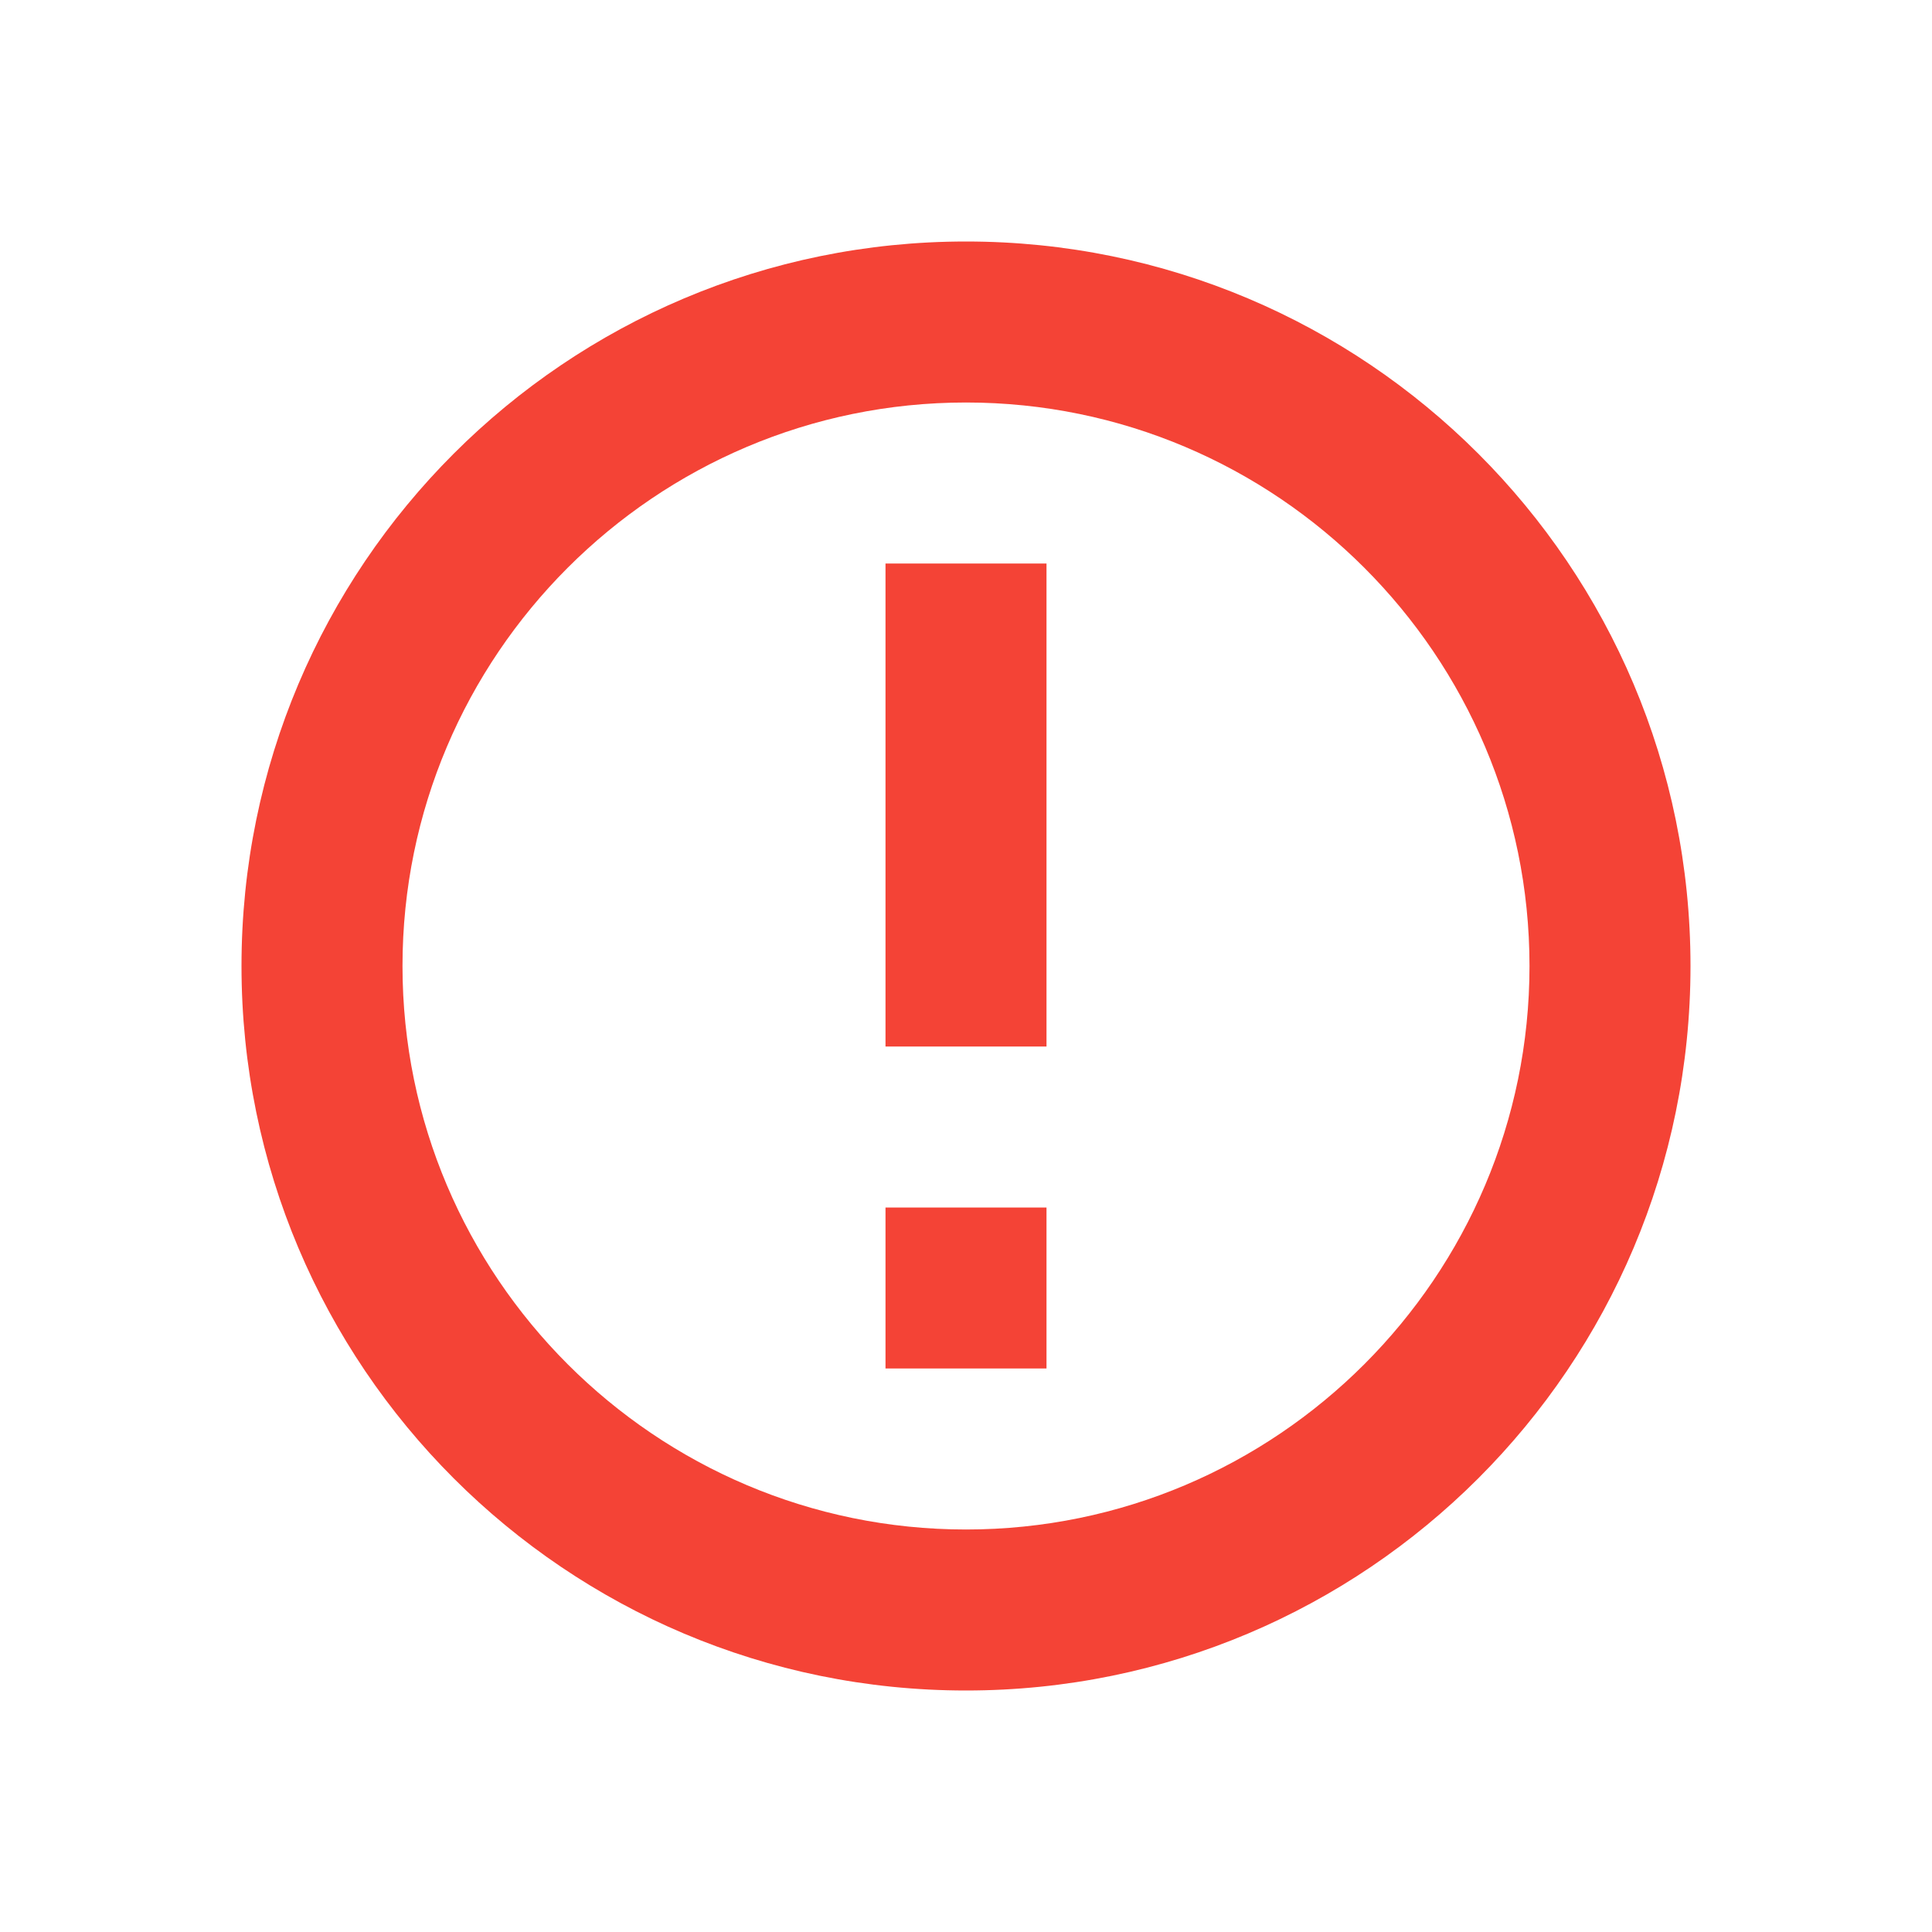
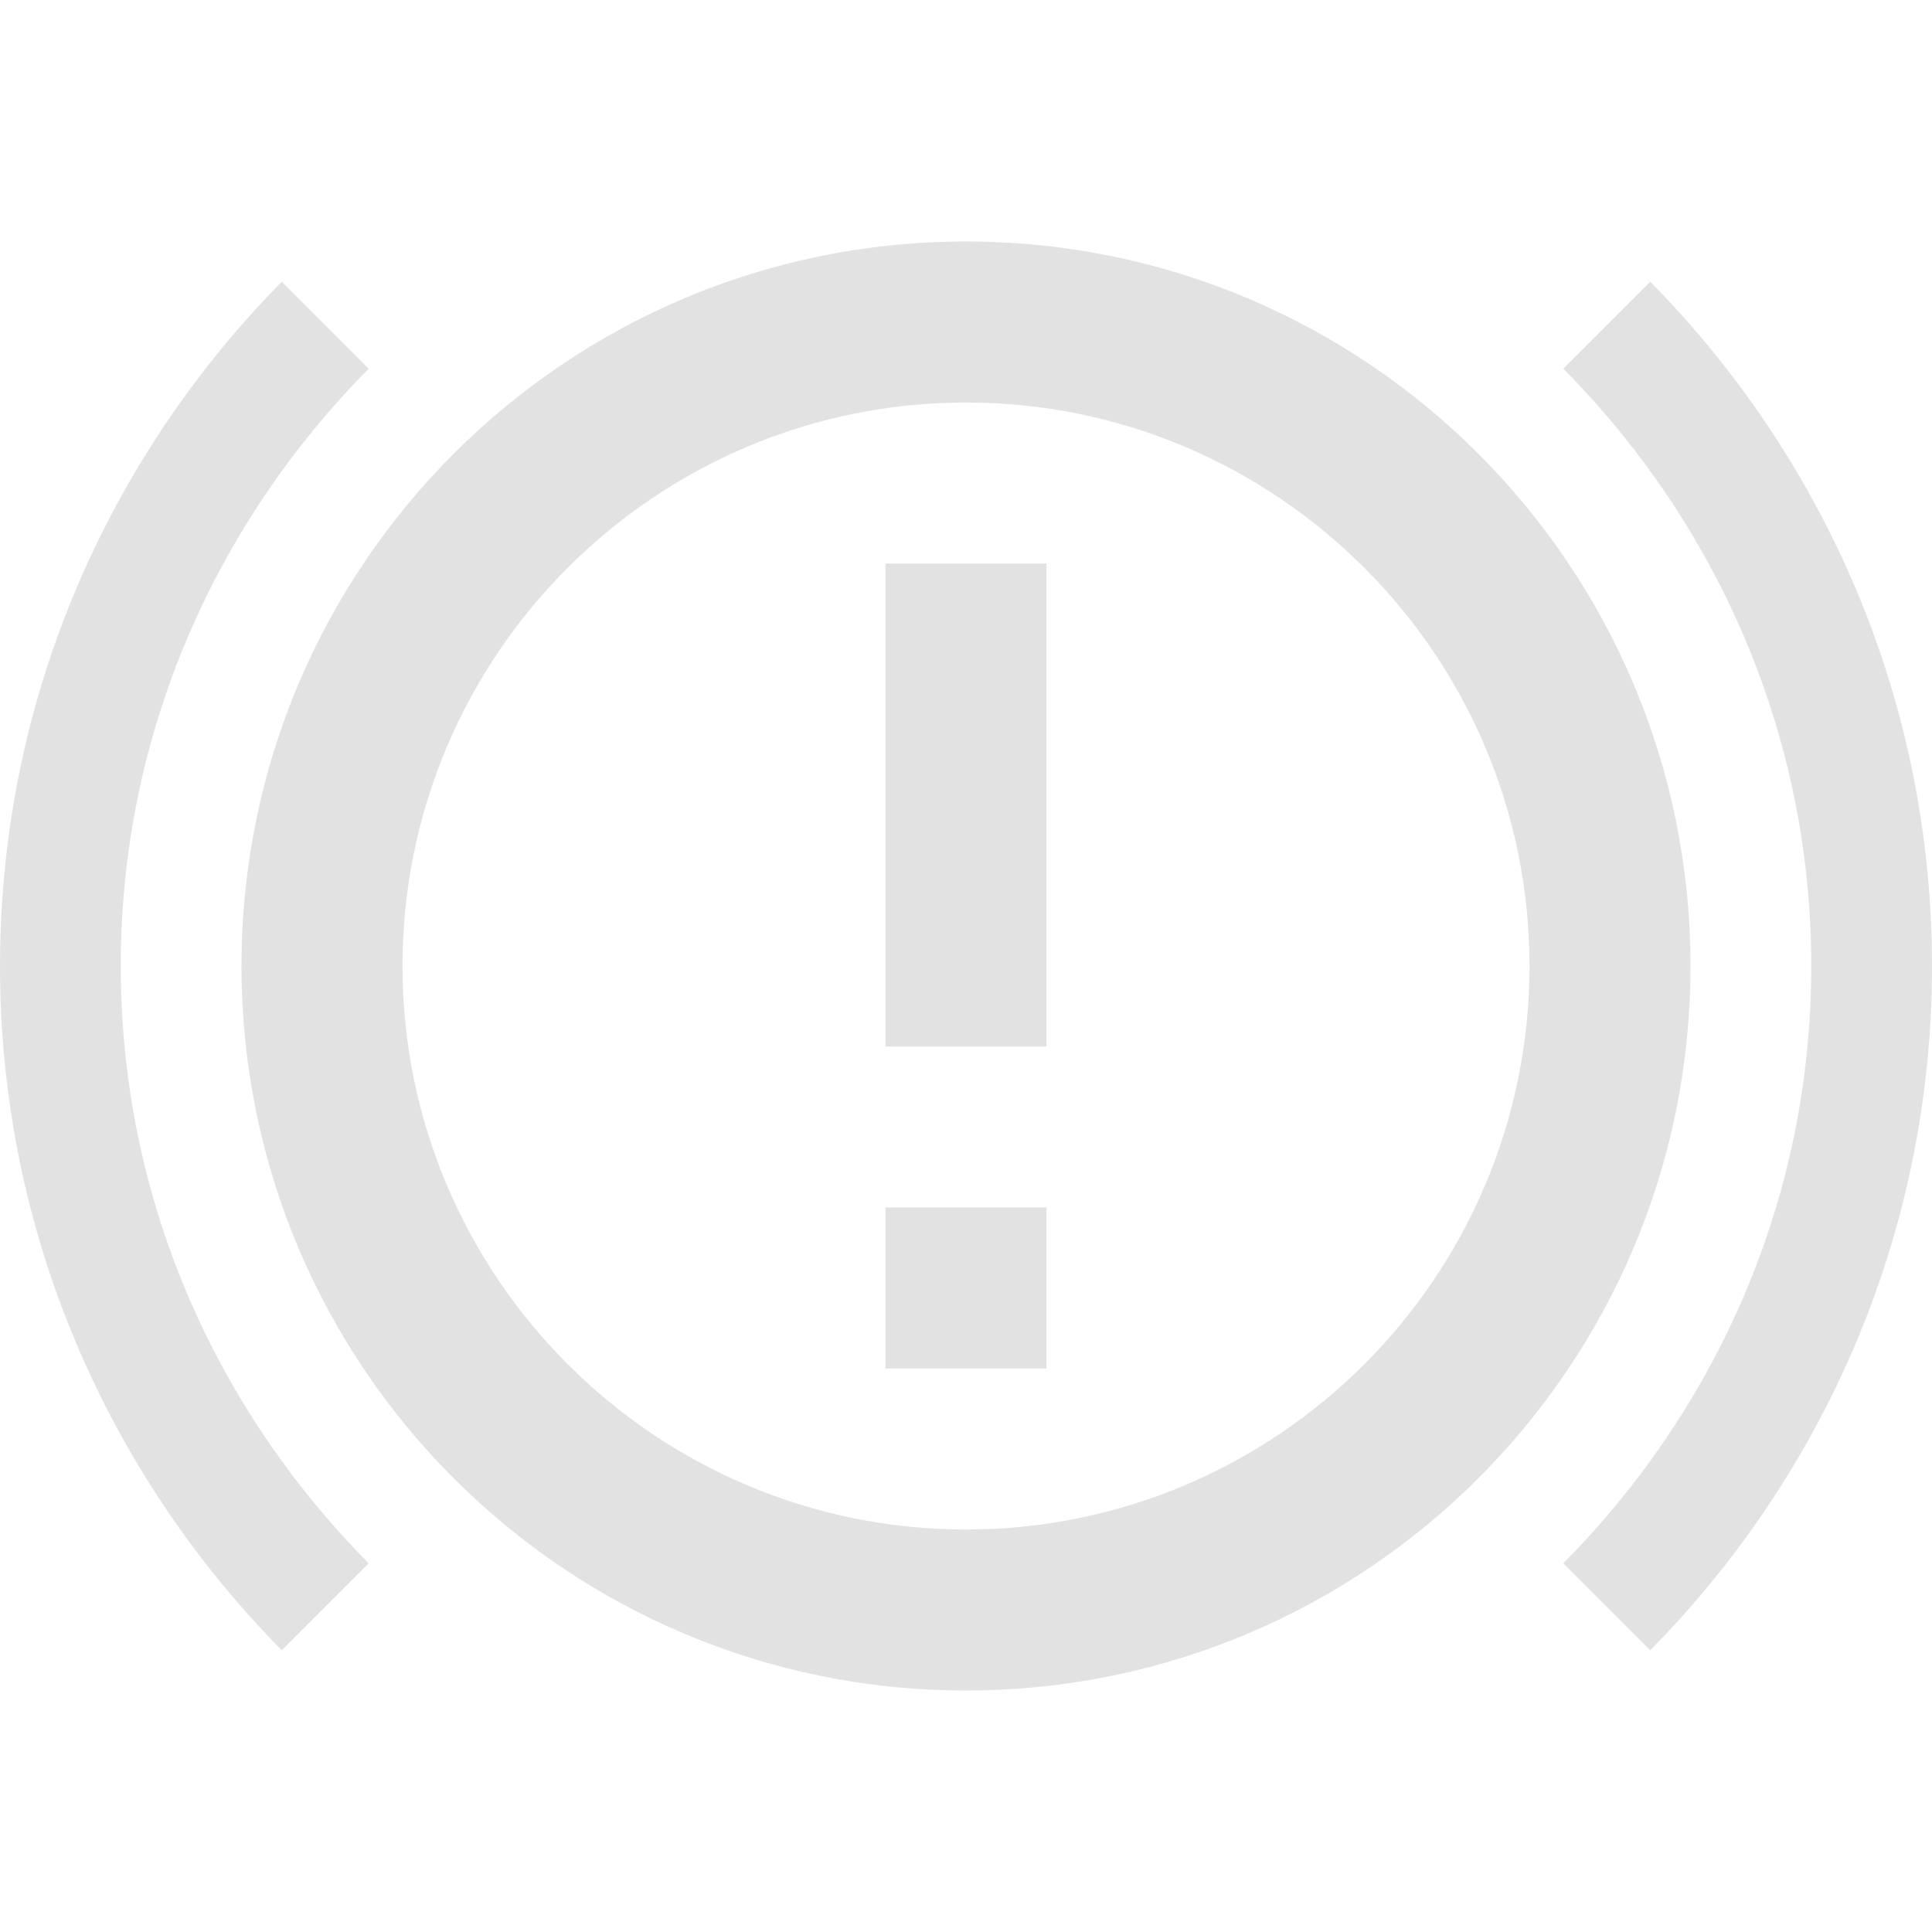
<svg xmlns="http://www.w3.org/2000/svg" version="1.1" width="24" height="24" viewBox="0 0 24 24" id="svg957">
  <defs id="defs961" />
-   <path d="m 11,15 h 2 v 2 h -2 v -2 m 0,-8 h 2 v 6 H 11 V 7 m 1,-4 c -4.971,0 -9,4.029 -9,9 0,4.971 4.029,9 9,9 4.971,0 9,-4.029 9,-9 0,-4.971 -4.029,-9 -9,-9 m 0,16 C 8.14,19 5,15.86 5,12 5,8.14 8.14,5 12,5 c 3.86,0 7,3.14 7,7 0,3.86 -3.14,7 -7,7" id="path955" style="fill:#f44336;fill-opacity:1;font-variation-settings:normal;opacity:1;vector-effect:none;stroke-width:1;stroke-linecap:butt;stroke-linejoin:miter;stroke-miterlimit:4;stroke-dasharray:none;stroke-dashoffset:0;stroke-opacity:1;stop-color:#000000;stop-opacity:1" />
+   <path d="M11,15H13V17H11V15M11,7H13V13H11V7M12,3A9,9 0 0,0 3,12A9,9 0 0,0 12,21A9,9 0 0,0 21,12A9,9 0 0,0 12,3M12,19C8.14,19 5,15.86 5,12C5,8.14 8.14,5 12,5C15.86,5 19,8.14 19,12C19,15.86 15.86,19 12,19M20.5,20.5C22.66,18.31 24,15.31 24,12C24,8.69 22.66,5.69 20.5,3.5L19.42,4.58C21.32,6.5 22.5,9.11 22.5,12C22.5,14.9 21.32,17.5 19.42,19.42L20.5,20.5M4.58,19.42C2.68,17.5 1.5,14.9 1.5,12C1.5,9.11 2.68,6.5 4.58,4.58L3.5,3.5C1.34,5.69 0,8.69 0,12C0,15.31 1.34,18.31 3.5,20.5L4.58,19.42Z" id="path955" style="fill:#e2e2e2" />
</svg>
